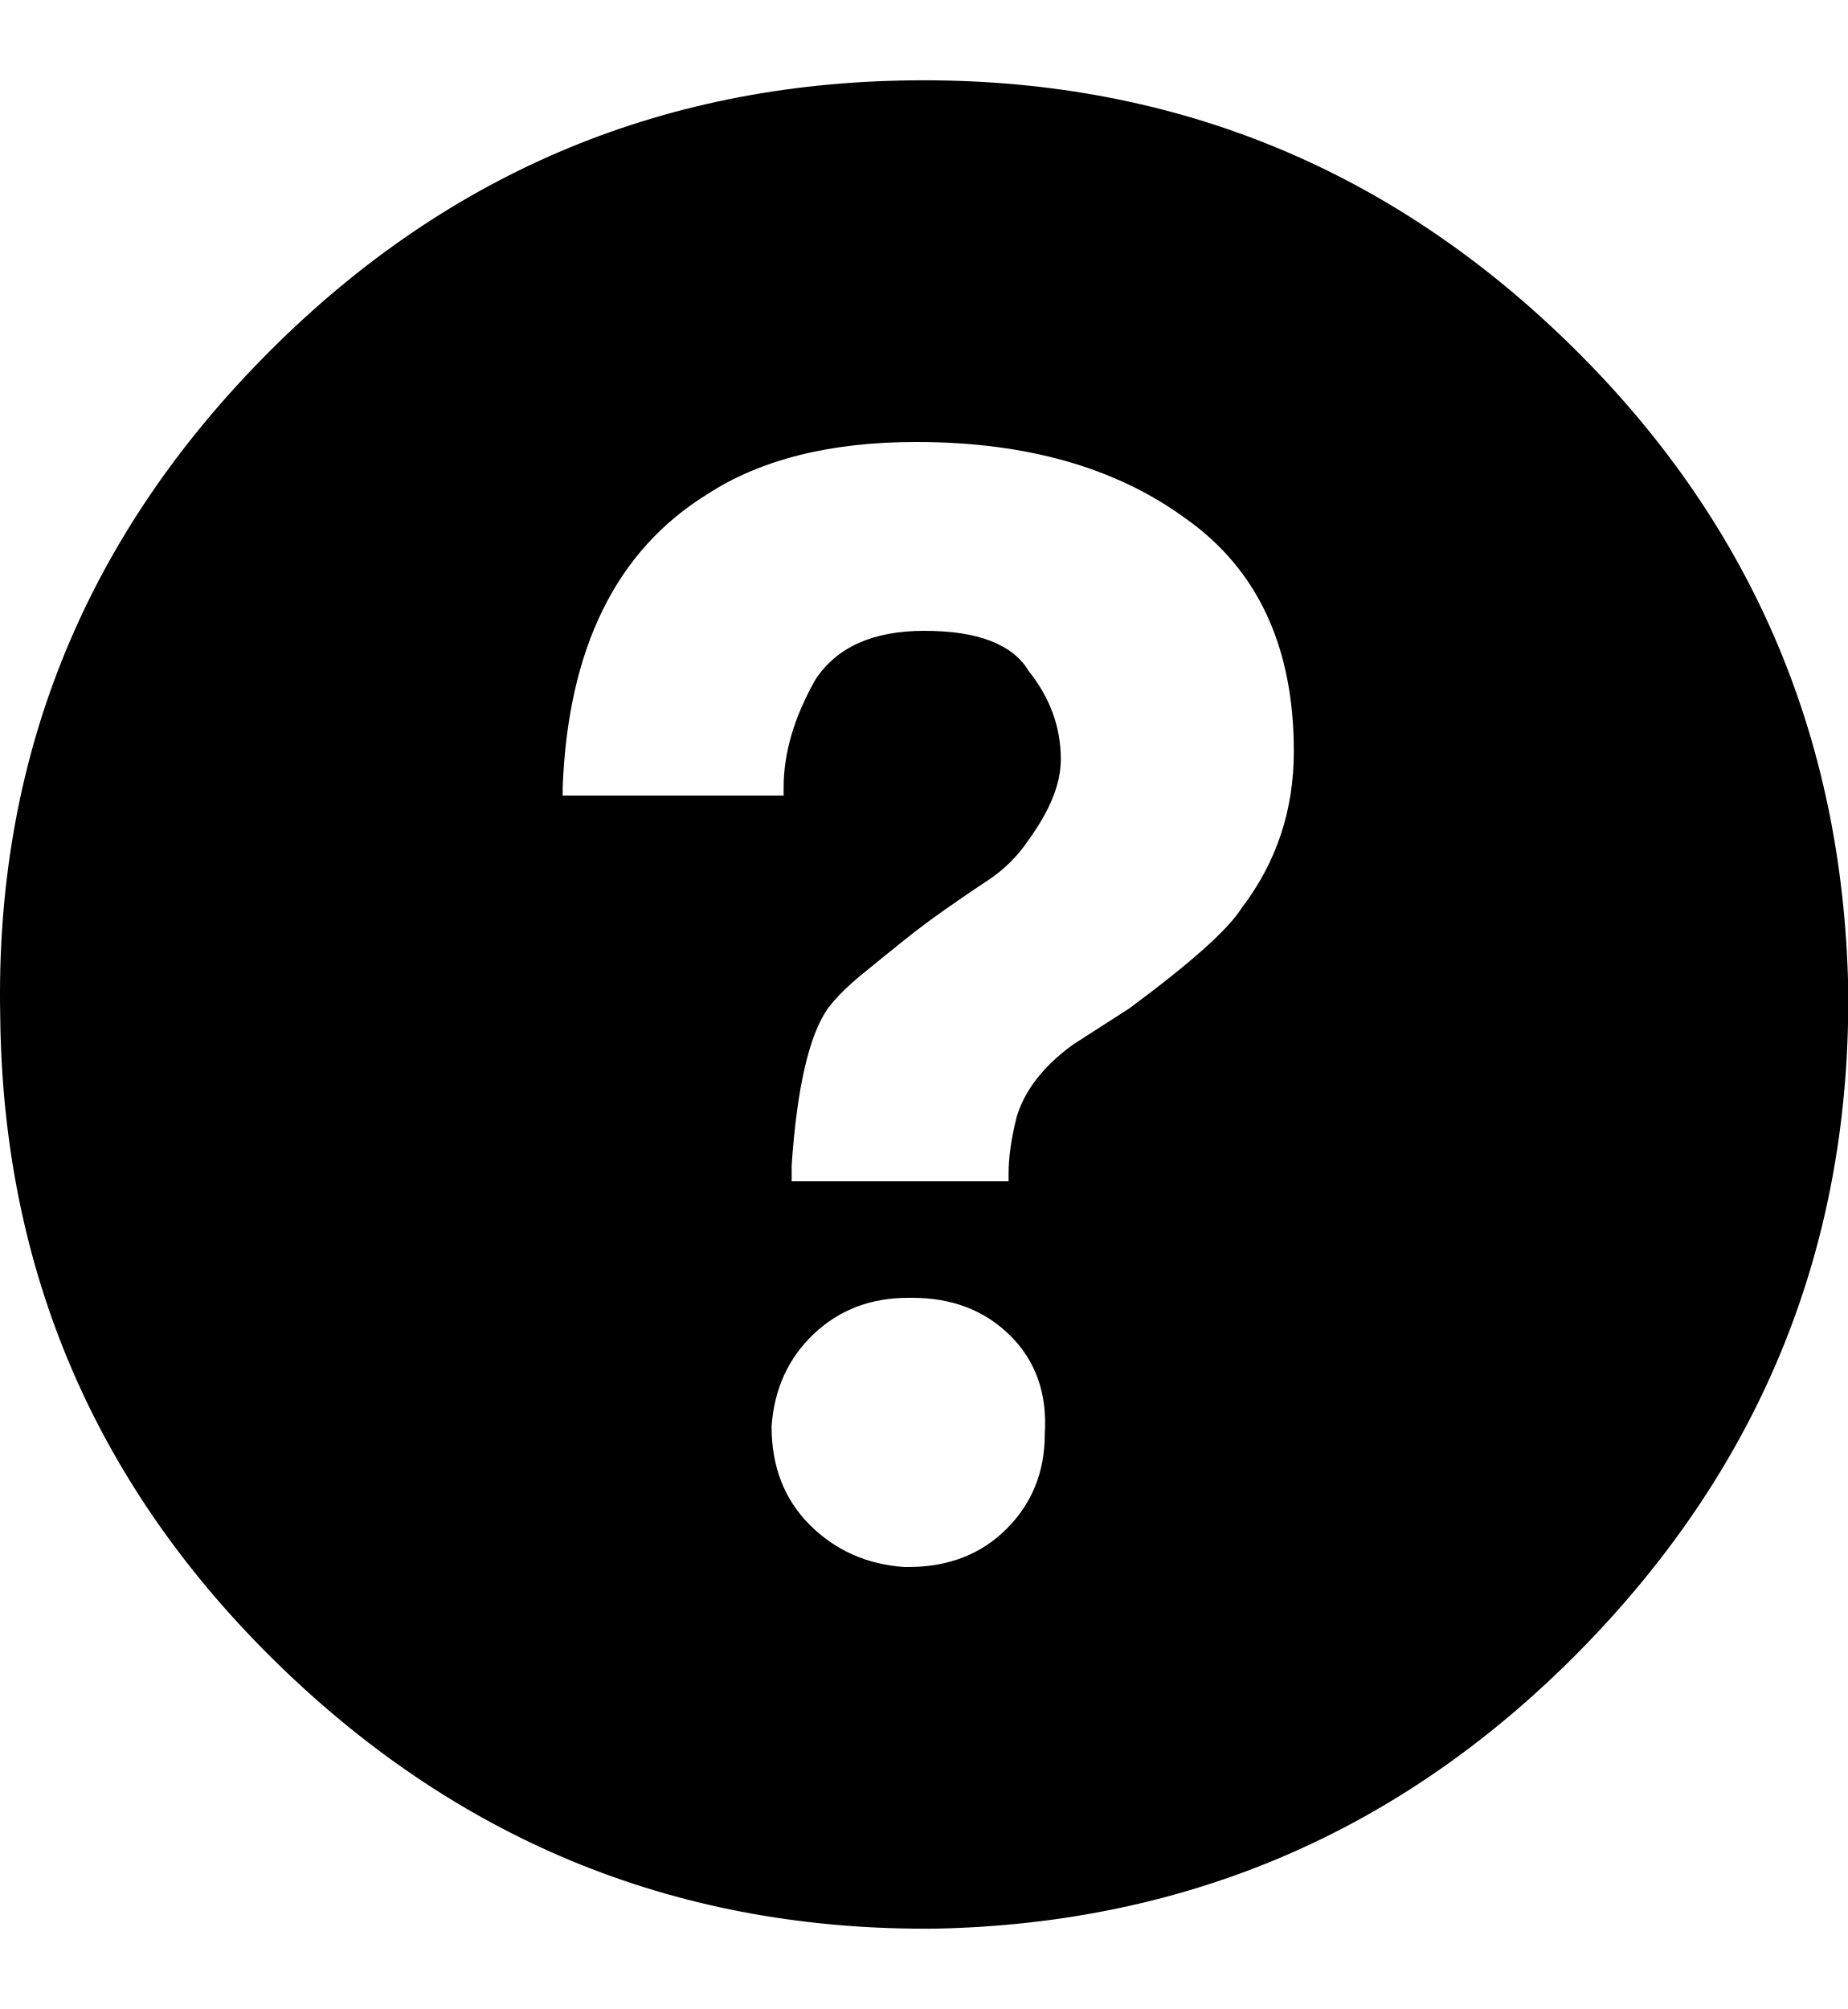
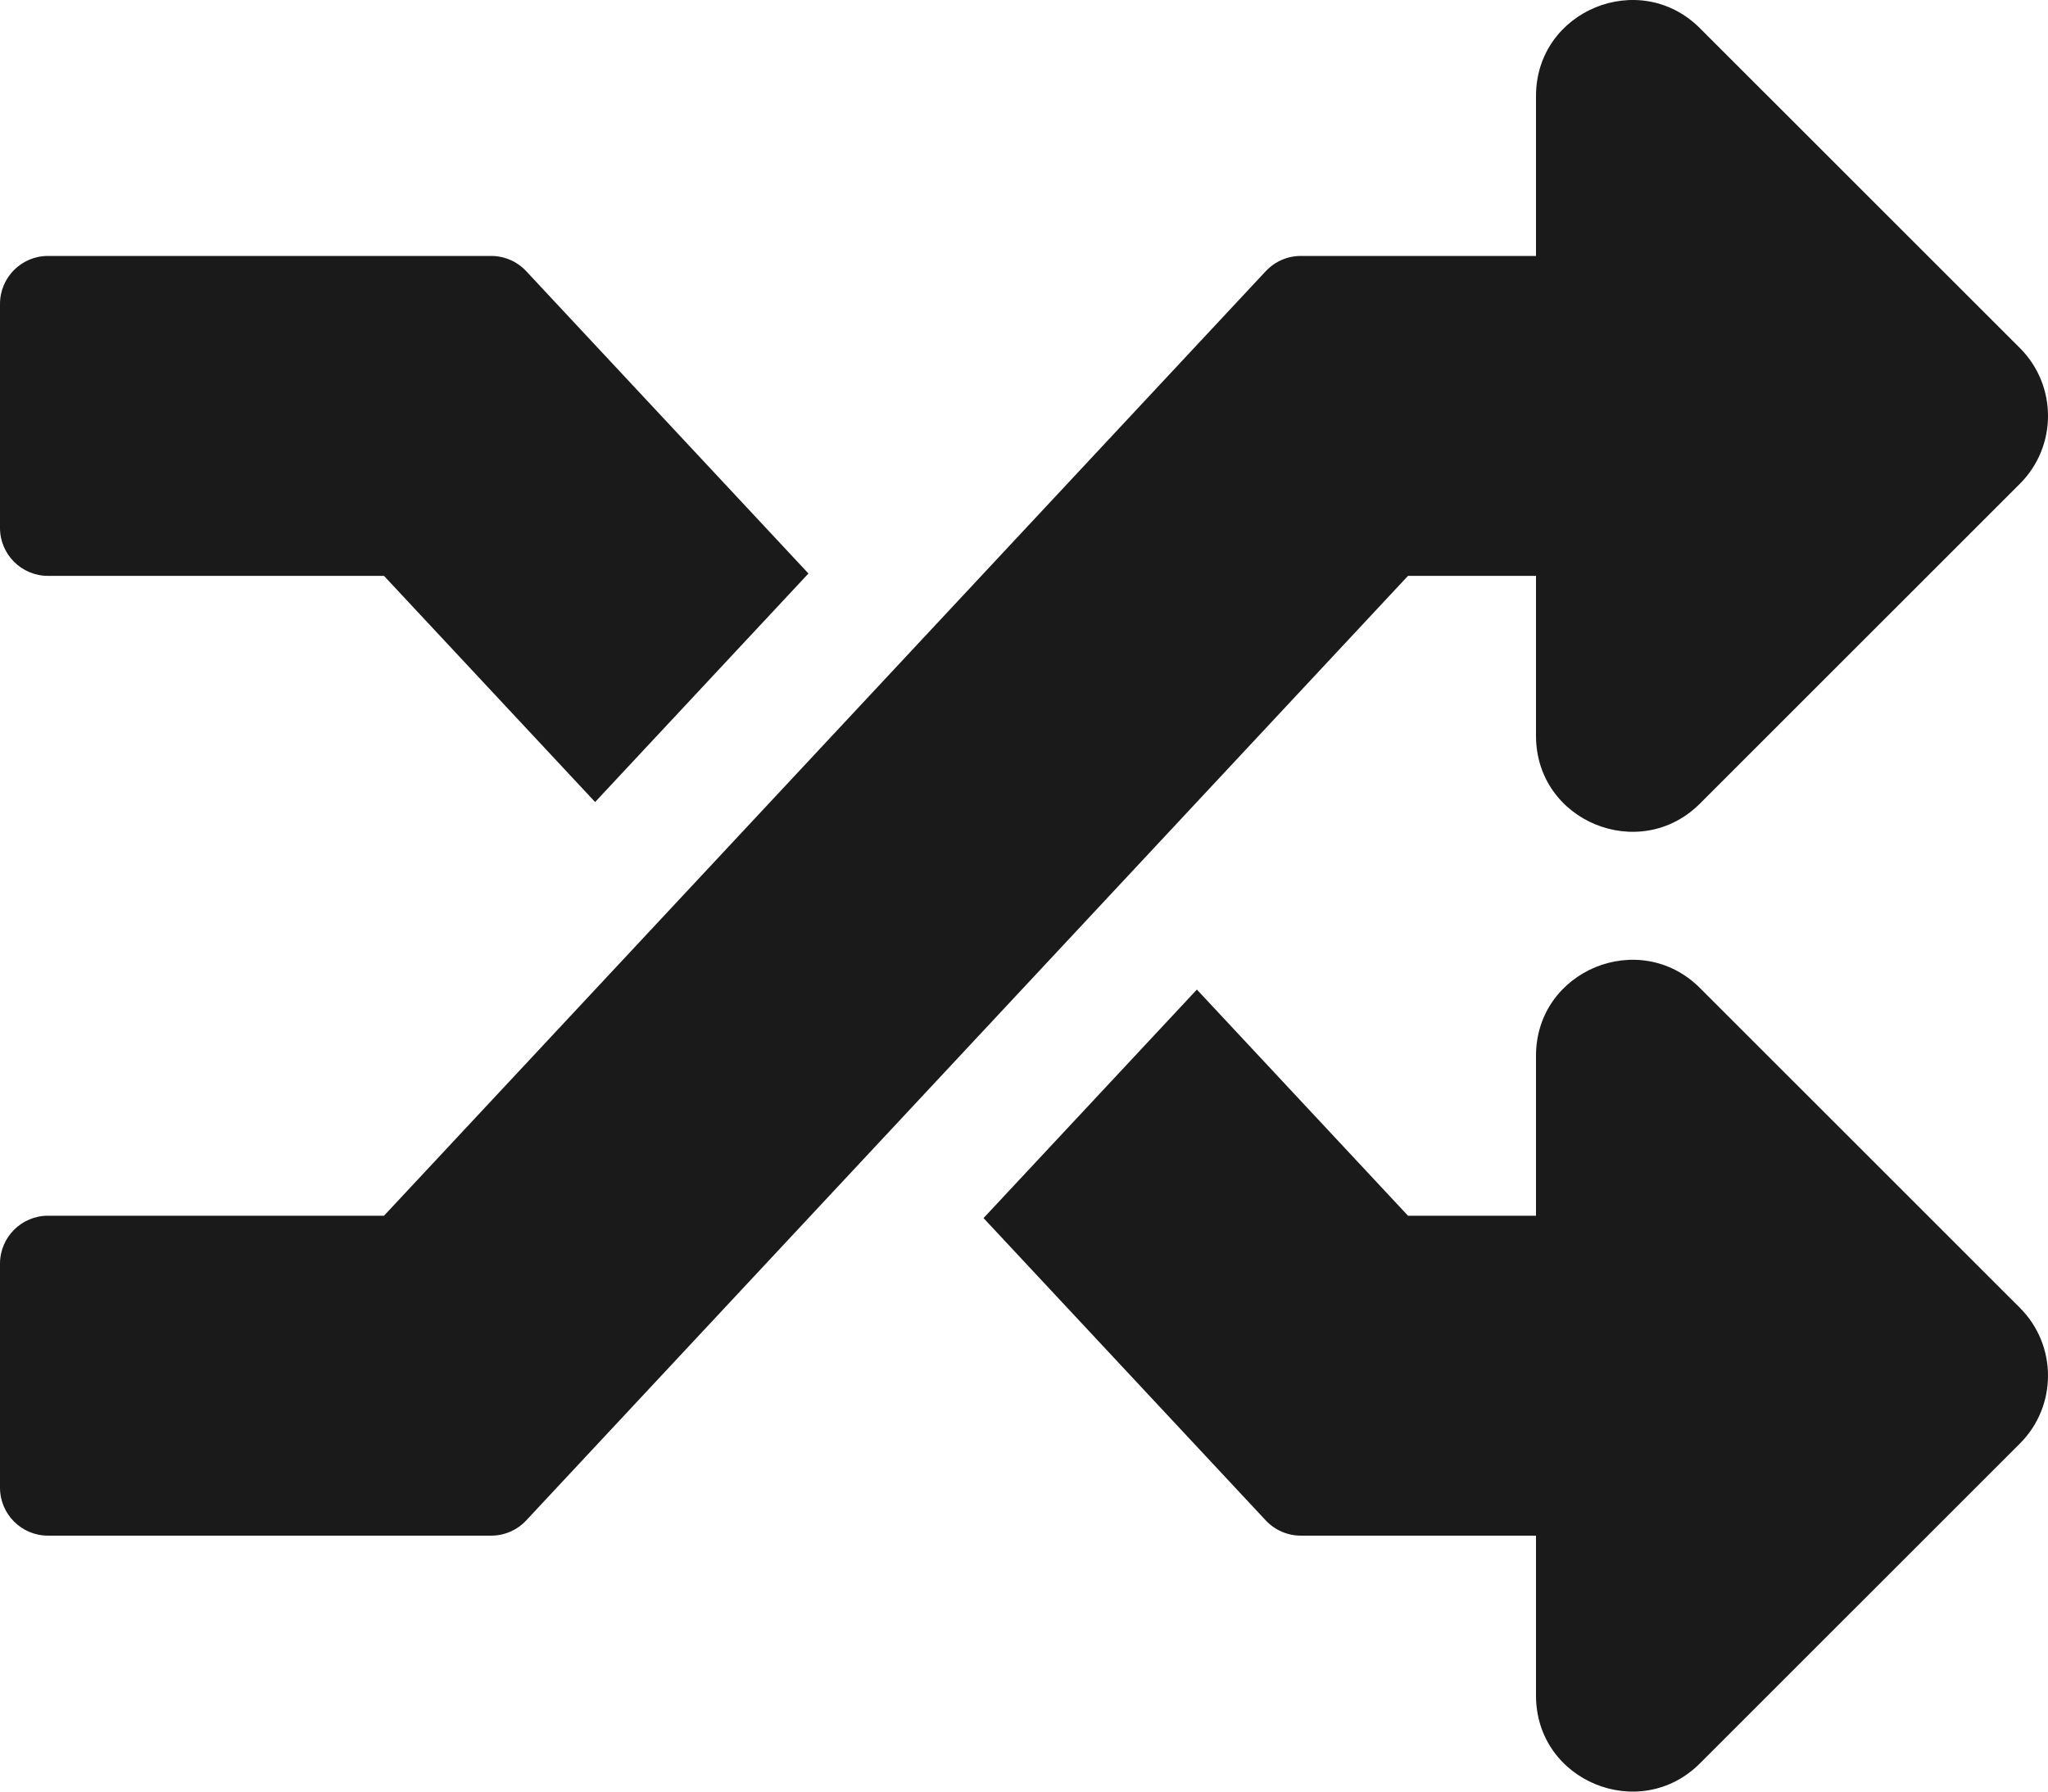
- <svg xmlns="http://www.w3.org/2000/svg" height="1000" width="920">
-   <path fill="#000000" d="M454.116 40q190 -2 326 130t140 322q2 190 -131 327t-323 141q-190 2 -327 -131t-139 -323q-4 -190 130 -327t324 -139zm-2 740q30 0 49 -19t19 -47q2 -30 -17 -49t-49 -19l-2 0q-28 0 -47 18t-21 46q0 30 19 49t47 21l2 0zm166 -328q26 -34 26 -78 0 -78 -54 -116 -52 -38 -134 -38 -64 0 -104 26 -68 42 -72 146l0 4l110 0l0 -4q0 -26 16 -54 16 -24 54 -24 40 0 52 20 16 20 16 44 0 18 -16 40 -8 12 -20 20l-6 4q-6 4 -16 11t-20 15 -21 17 -17 17q-14 20 -18 78l0 8l108 0l0 -4q0 -12 4 -28 6 -20 28 -36l28 -18q46 -34 56 -50z" />
+ <svg xmlns="http://www.w3.org/2000/svg" width="128px" height="112px" viewBox="0 0 128 112" version="1.1">
+   <defs />
+   <g id="Page-1" stroke="none" stroke-width="1" fill="none" fill-rule="evenodd">
+     <path d="M126.243,81.757 C128.586,84.101 128.586,87.9 126.243,90.243 L106.243,110.239 C102.49,113.991 96,111.361 96,105.996 L96,96 L81.304,96 C80.472,96 79.678,95.655 79.11,95.047 L61.471,76.148 L74.805,61.862 L88,76 L96,76 L96,66.005 C96,60.645 102.486,58.005 106.243,61.762 L126.243,81.757 Z M3,36 L24,36 L37.195,50.138 L50.528,35.852 L32.889,16.953 C32.322,16.345 31.528,16 30.696,16 L3,16 C1.343,16 0,17.343 0,19 L0,33 C0,34.657 1.343,36 3,36 Z M96,36 L96,45.996 C96,51.361 102.49,53.991 106.243,50.239 L126.243,30.243 C128.586,27.9 128.586,24.1 126.243,21.757 L106.243,1.762 C102.486,-1.995 96,0.645 96,6.005 L96,16 L81.304,16 C80.472,16 79.678,16.345 79.11,16.953 L24,76 L3,76 C1.343,76 0,77.343 0,79 L0,93 C0,94.657 1.343,96 3,96 L30.696,96 C31.528,96 32.322,95.655 32.889,95.047 L88,36 L96,36 Z" id="random" fill="#1A1A1A" fill-rule="nonzero" />
+   </g>
</svg>
